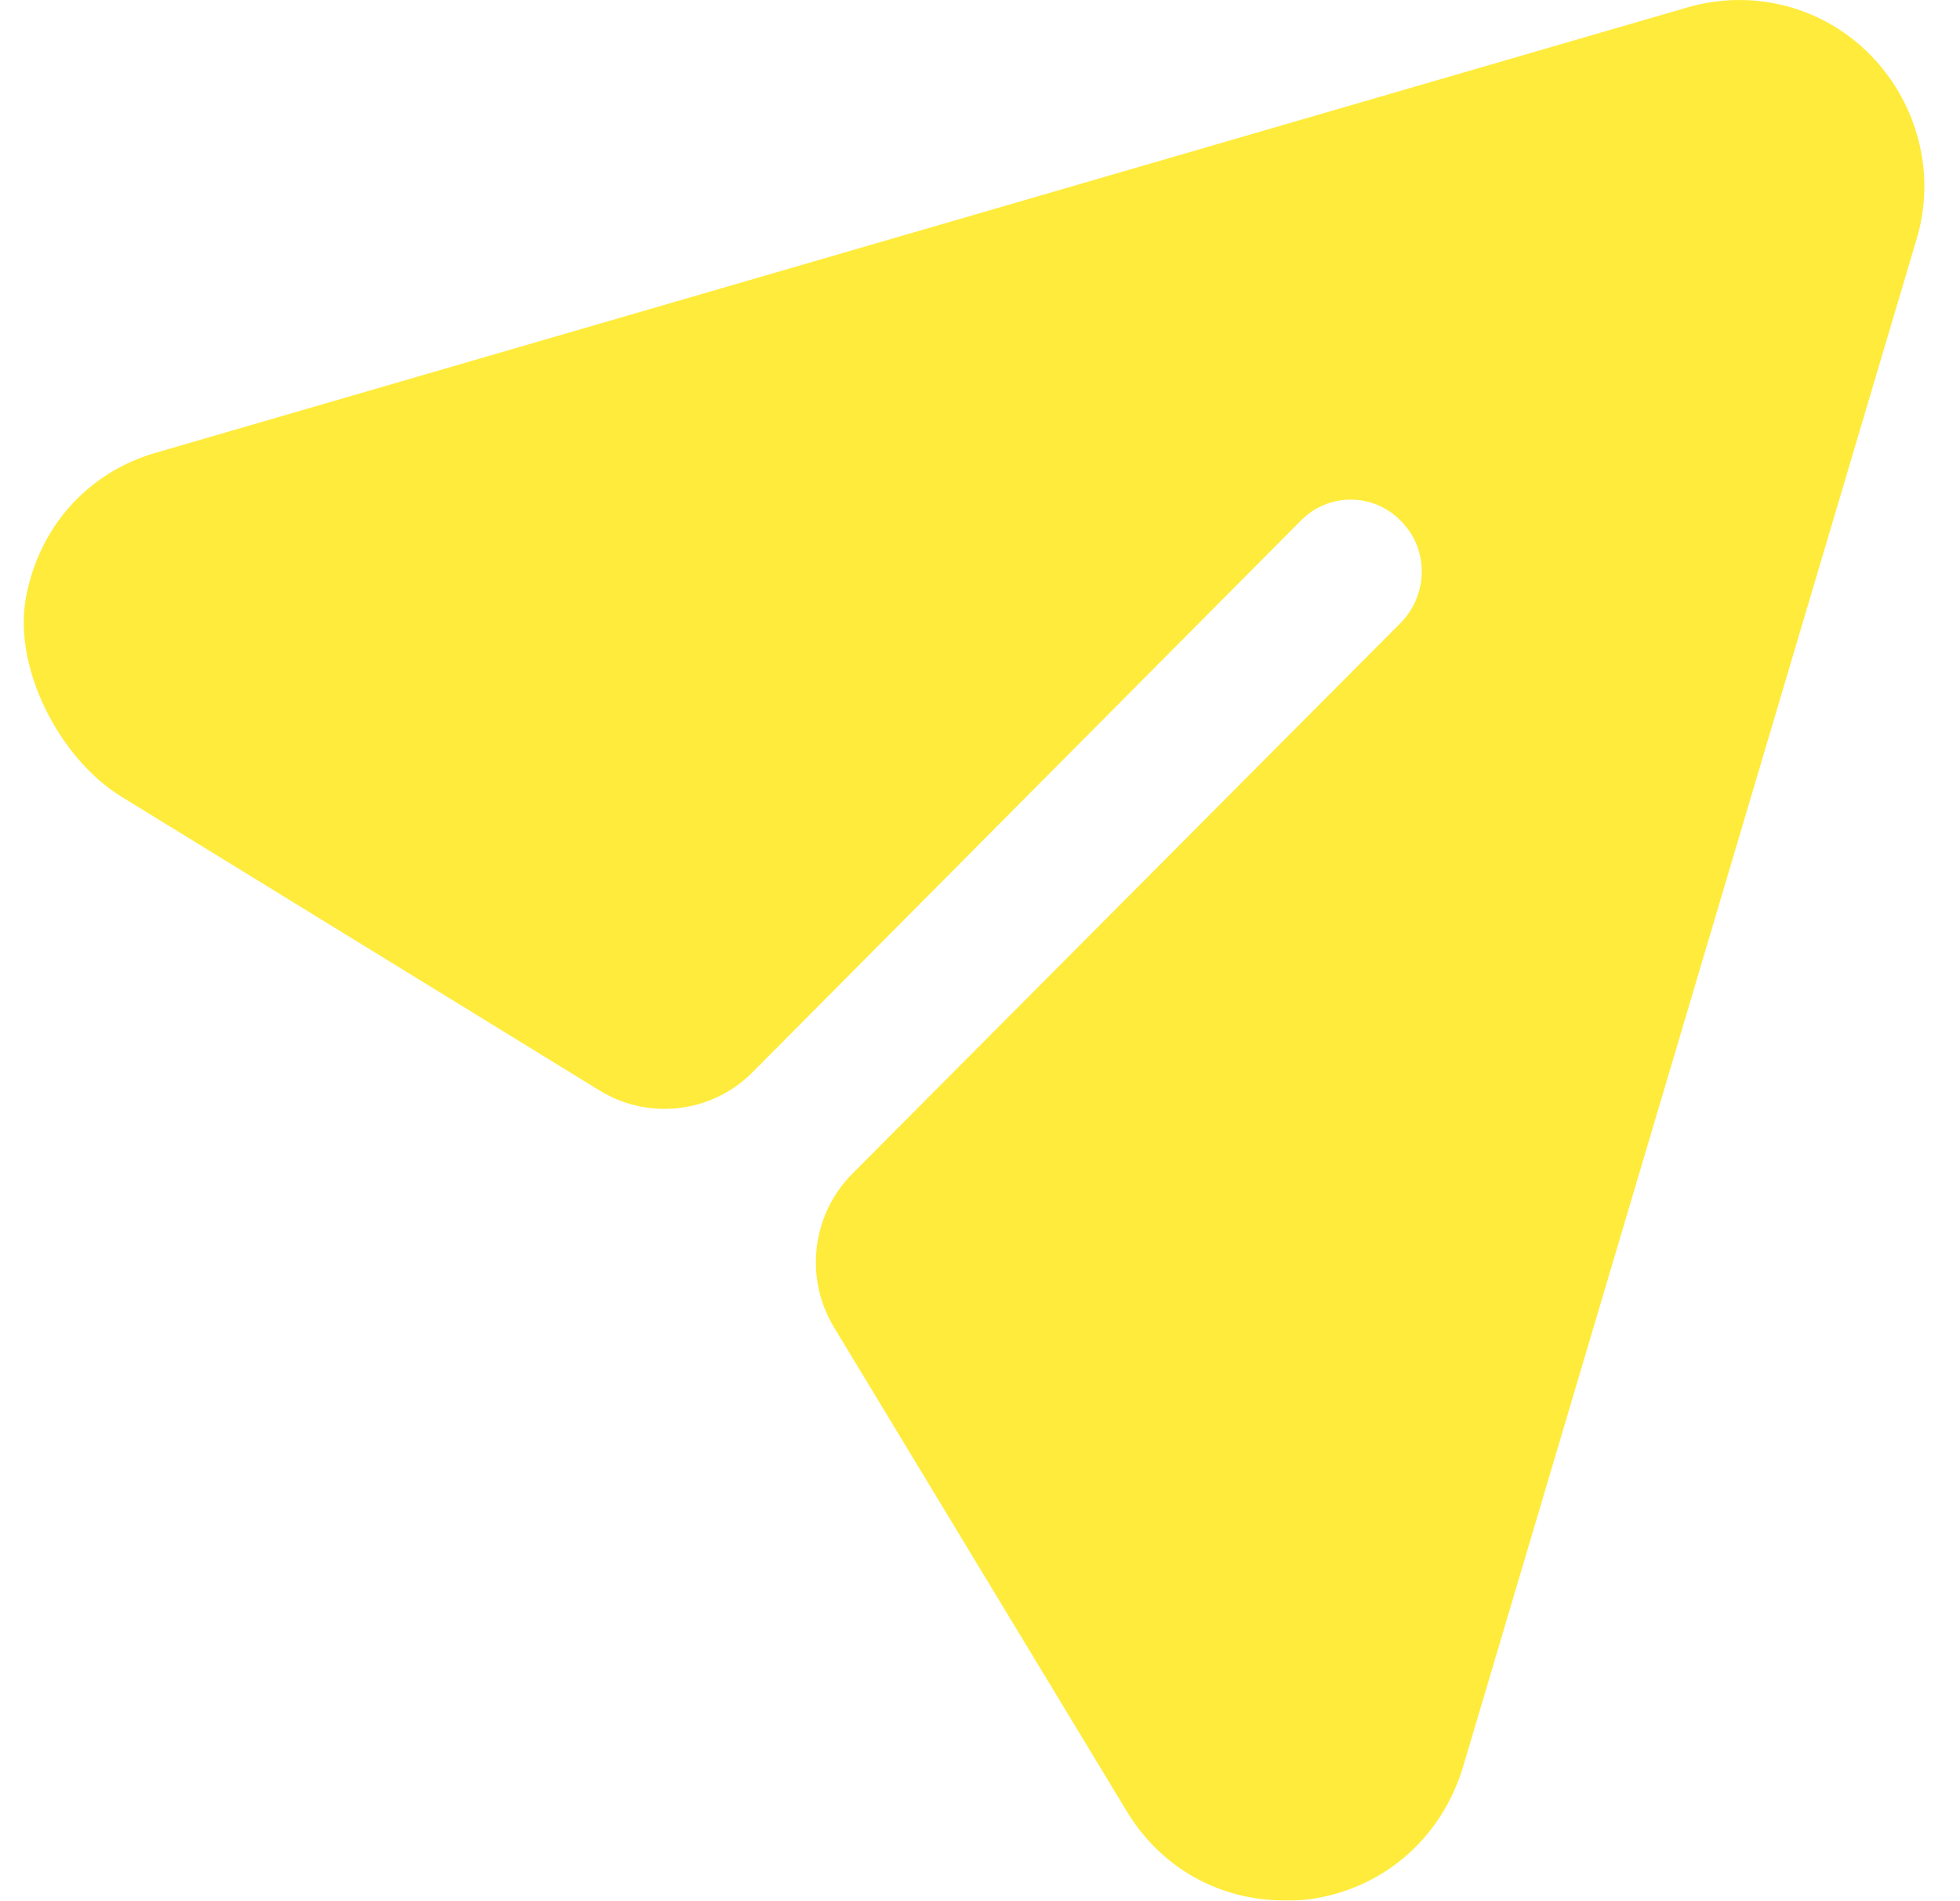
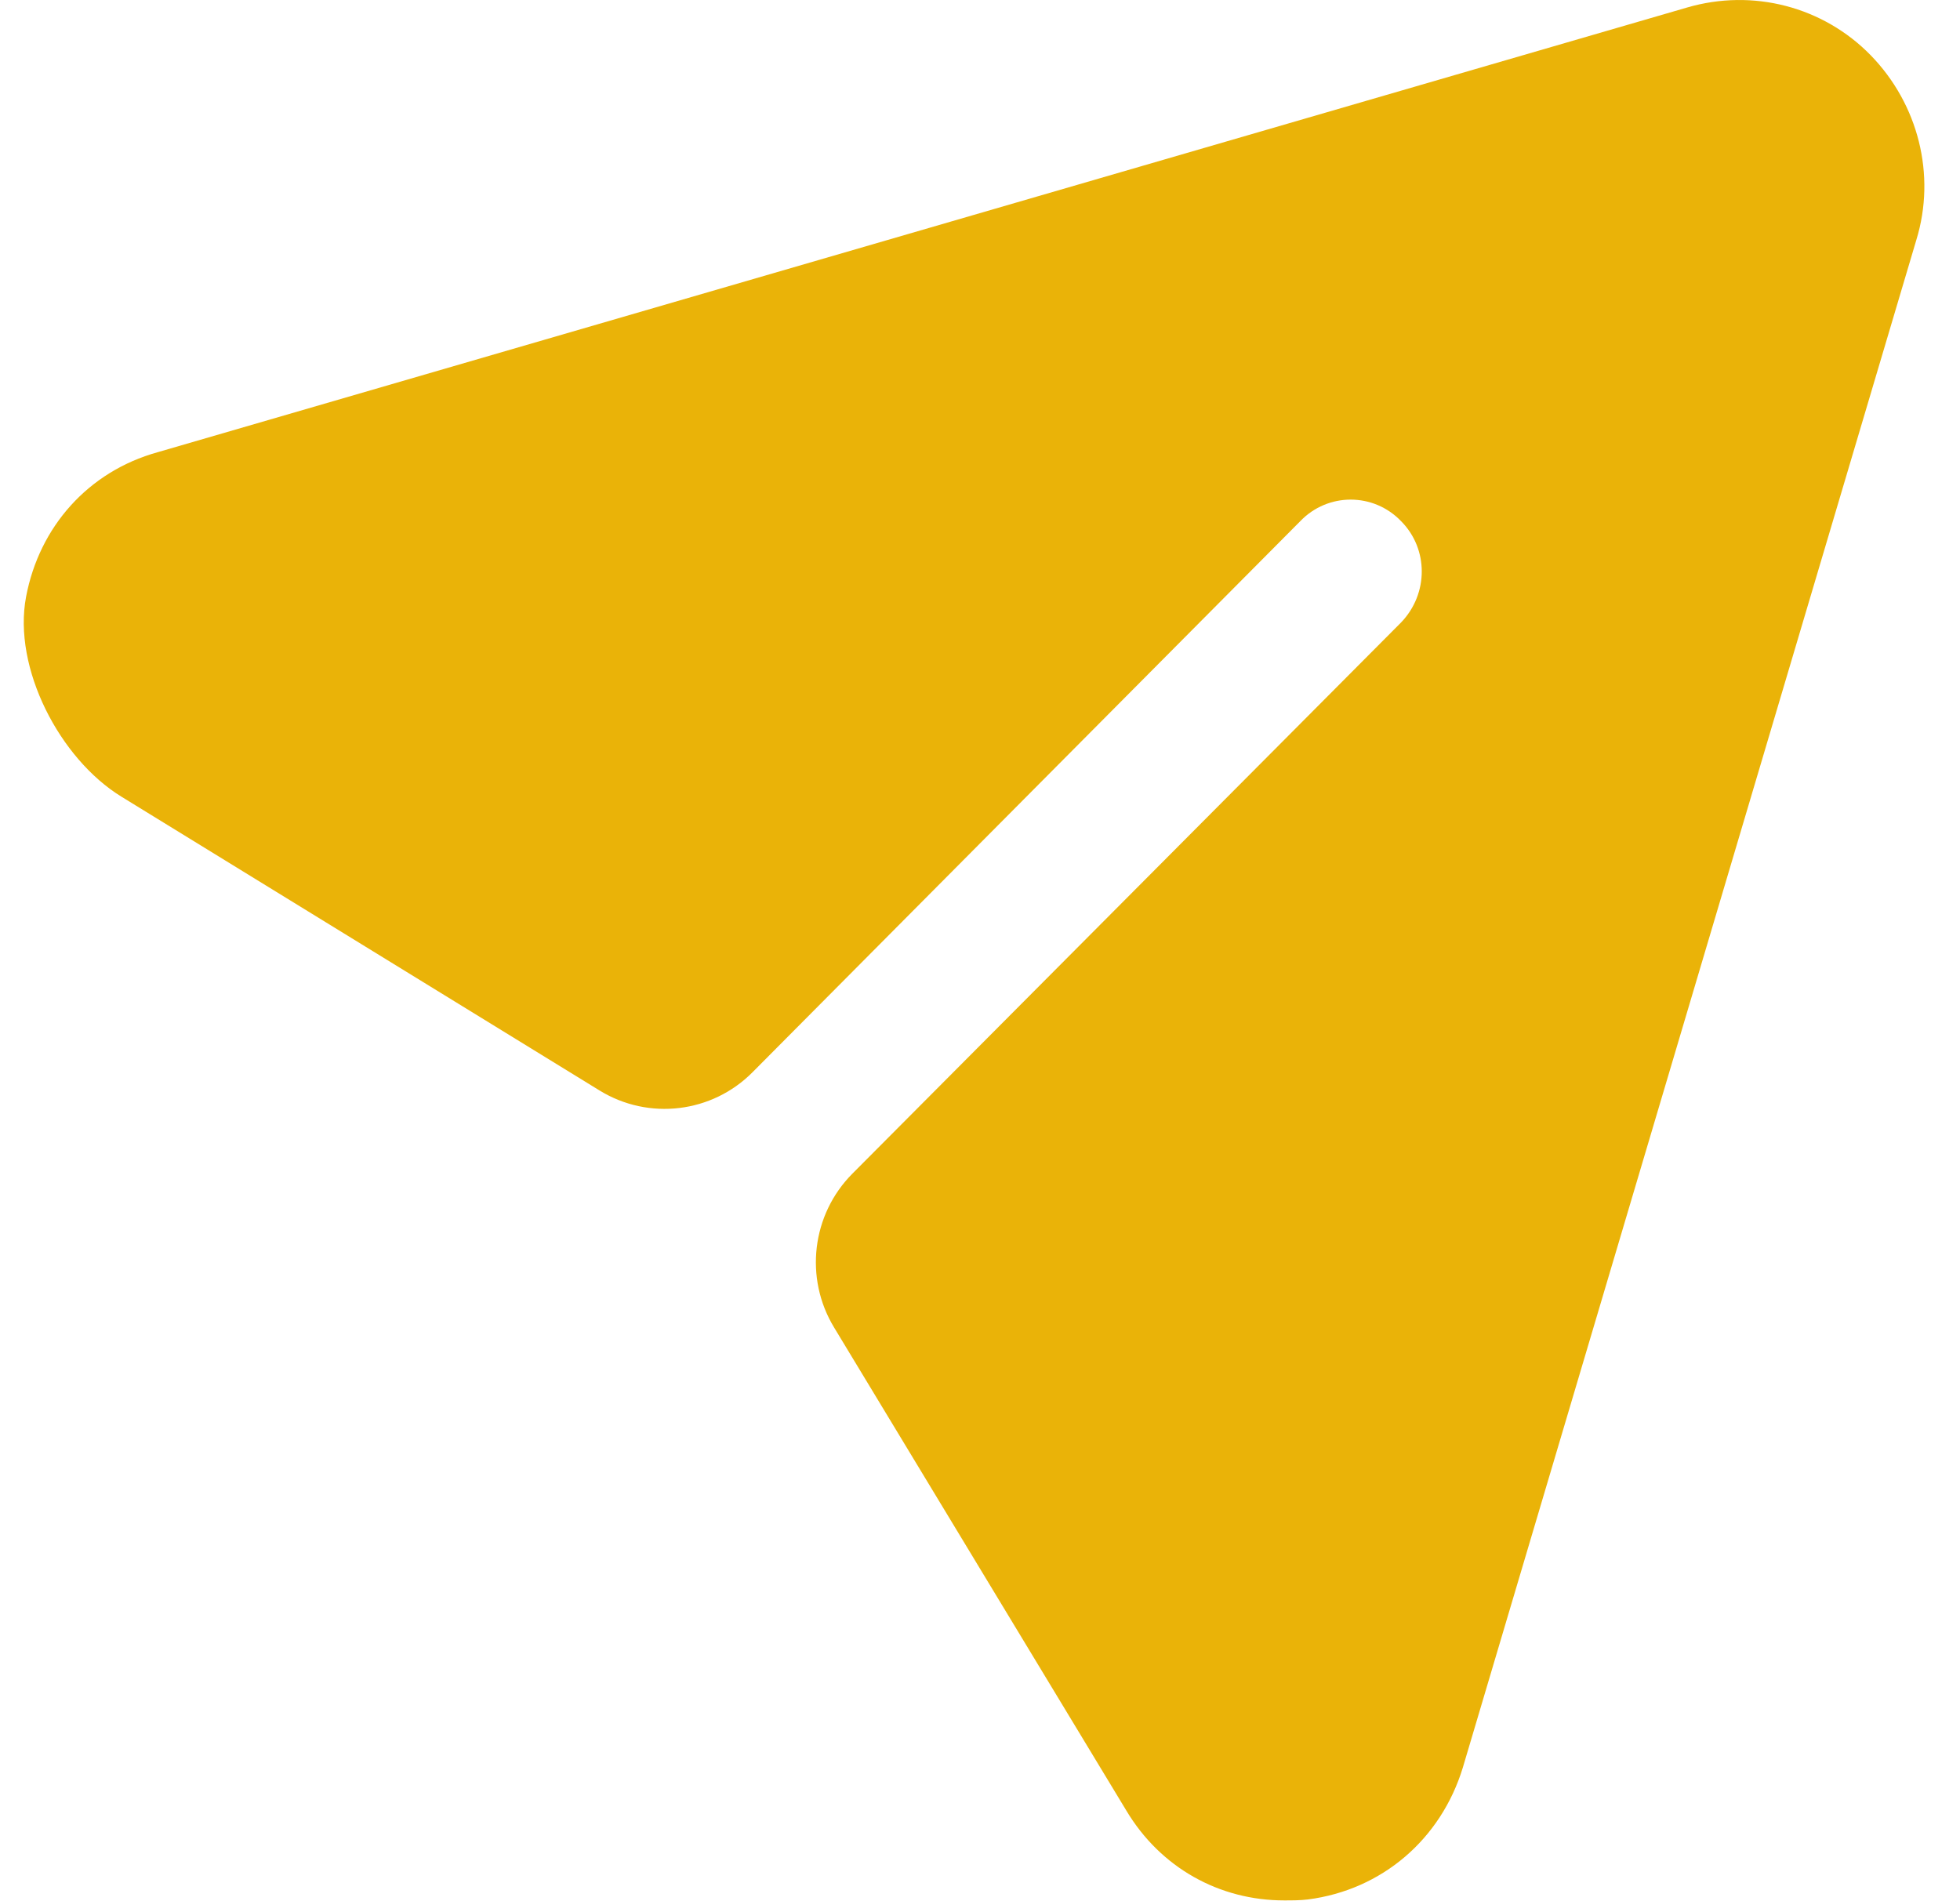
<svg xmlns="http://www.w3.org/2000/svg" width="33" height="32" viewBox="0 0 33 32" fill="none">
-   <path d="M31.497 0.931C30.696 0.11 29.512 -0.196 28.407 0.126L2.653 7.615C1.488 7.939 0.662 8.868 0.439 10.049C0.212 11.25 1.006 12.776 2.043 13.414L10.096 18.363C10.922 18.87 11.988 18.743 12.671 18.054L21.893 8.775C22.357 8.292 23.125 8.292 23.589 8.775C24.054 9.242 24.054 9.999 23.589 10.482L14.352 19.762C13.667 20.45 13.539 21.521 14.043 22.352L18.963 30.486C19.54 31.452 20.532 32 21.621 32C21.749 32 21.893 32 22.021 31.984C23.269 31.823 24.262 30.969 24.63 29.761L32.265 4.04C32.601 2.944 32.297 1.753 31.497 0.931" fill="#ffeb3b" />
+   <path d="M31.497 0.931C30.696 0.11 29.512 -0.196 28.407 0.126L2.653 7.615C1.488 7.939 0.662 8.868 0.439 10.049C0.212 11.25 1.006 12.776 2.043 13.414L10.096 18.363C10.922 18.87 11.988 18.743 12.671 18.054L21.893 8.775C22.357 8.292 23.125 8.292 23.589 8.775C24.054 9.242 24.054 9.999 23.589 10.482L14.352 19.762C13.667 20.45 13.539 21.521 14.043 22.352L18.963 30.486C19.54 31.452 20.532 32 21.621 32C21.749 32 21.893 32 22.021 31.984C23.269 31.823 24.262 30.969 24.63 29.761L32.265 4.04C32.601 2.944 32.297 1.753 31.497 0.931" fill="#eab308" />
</svg>
